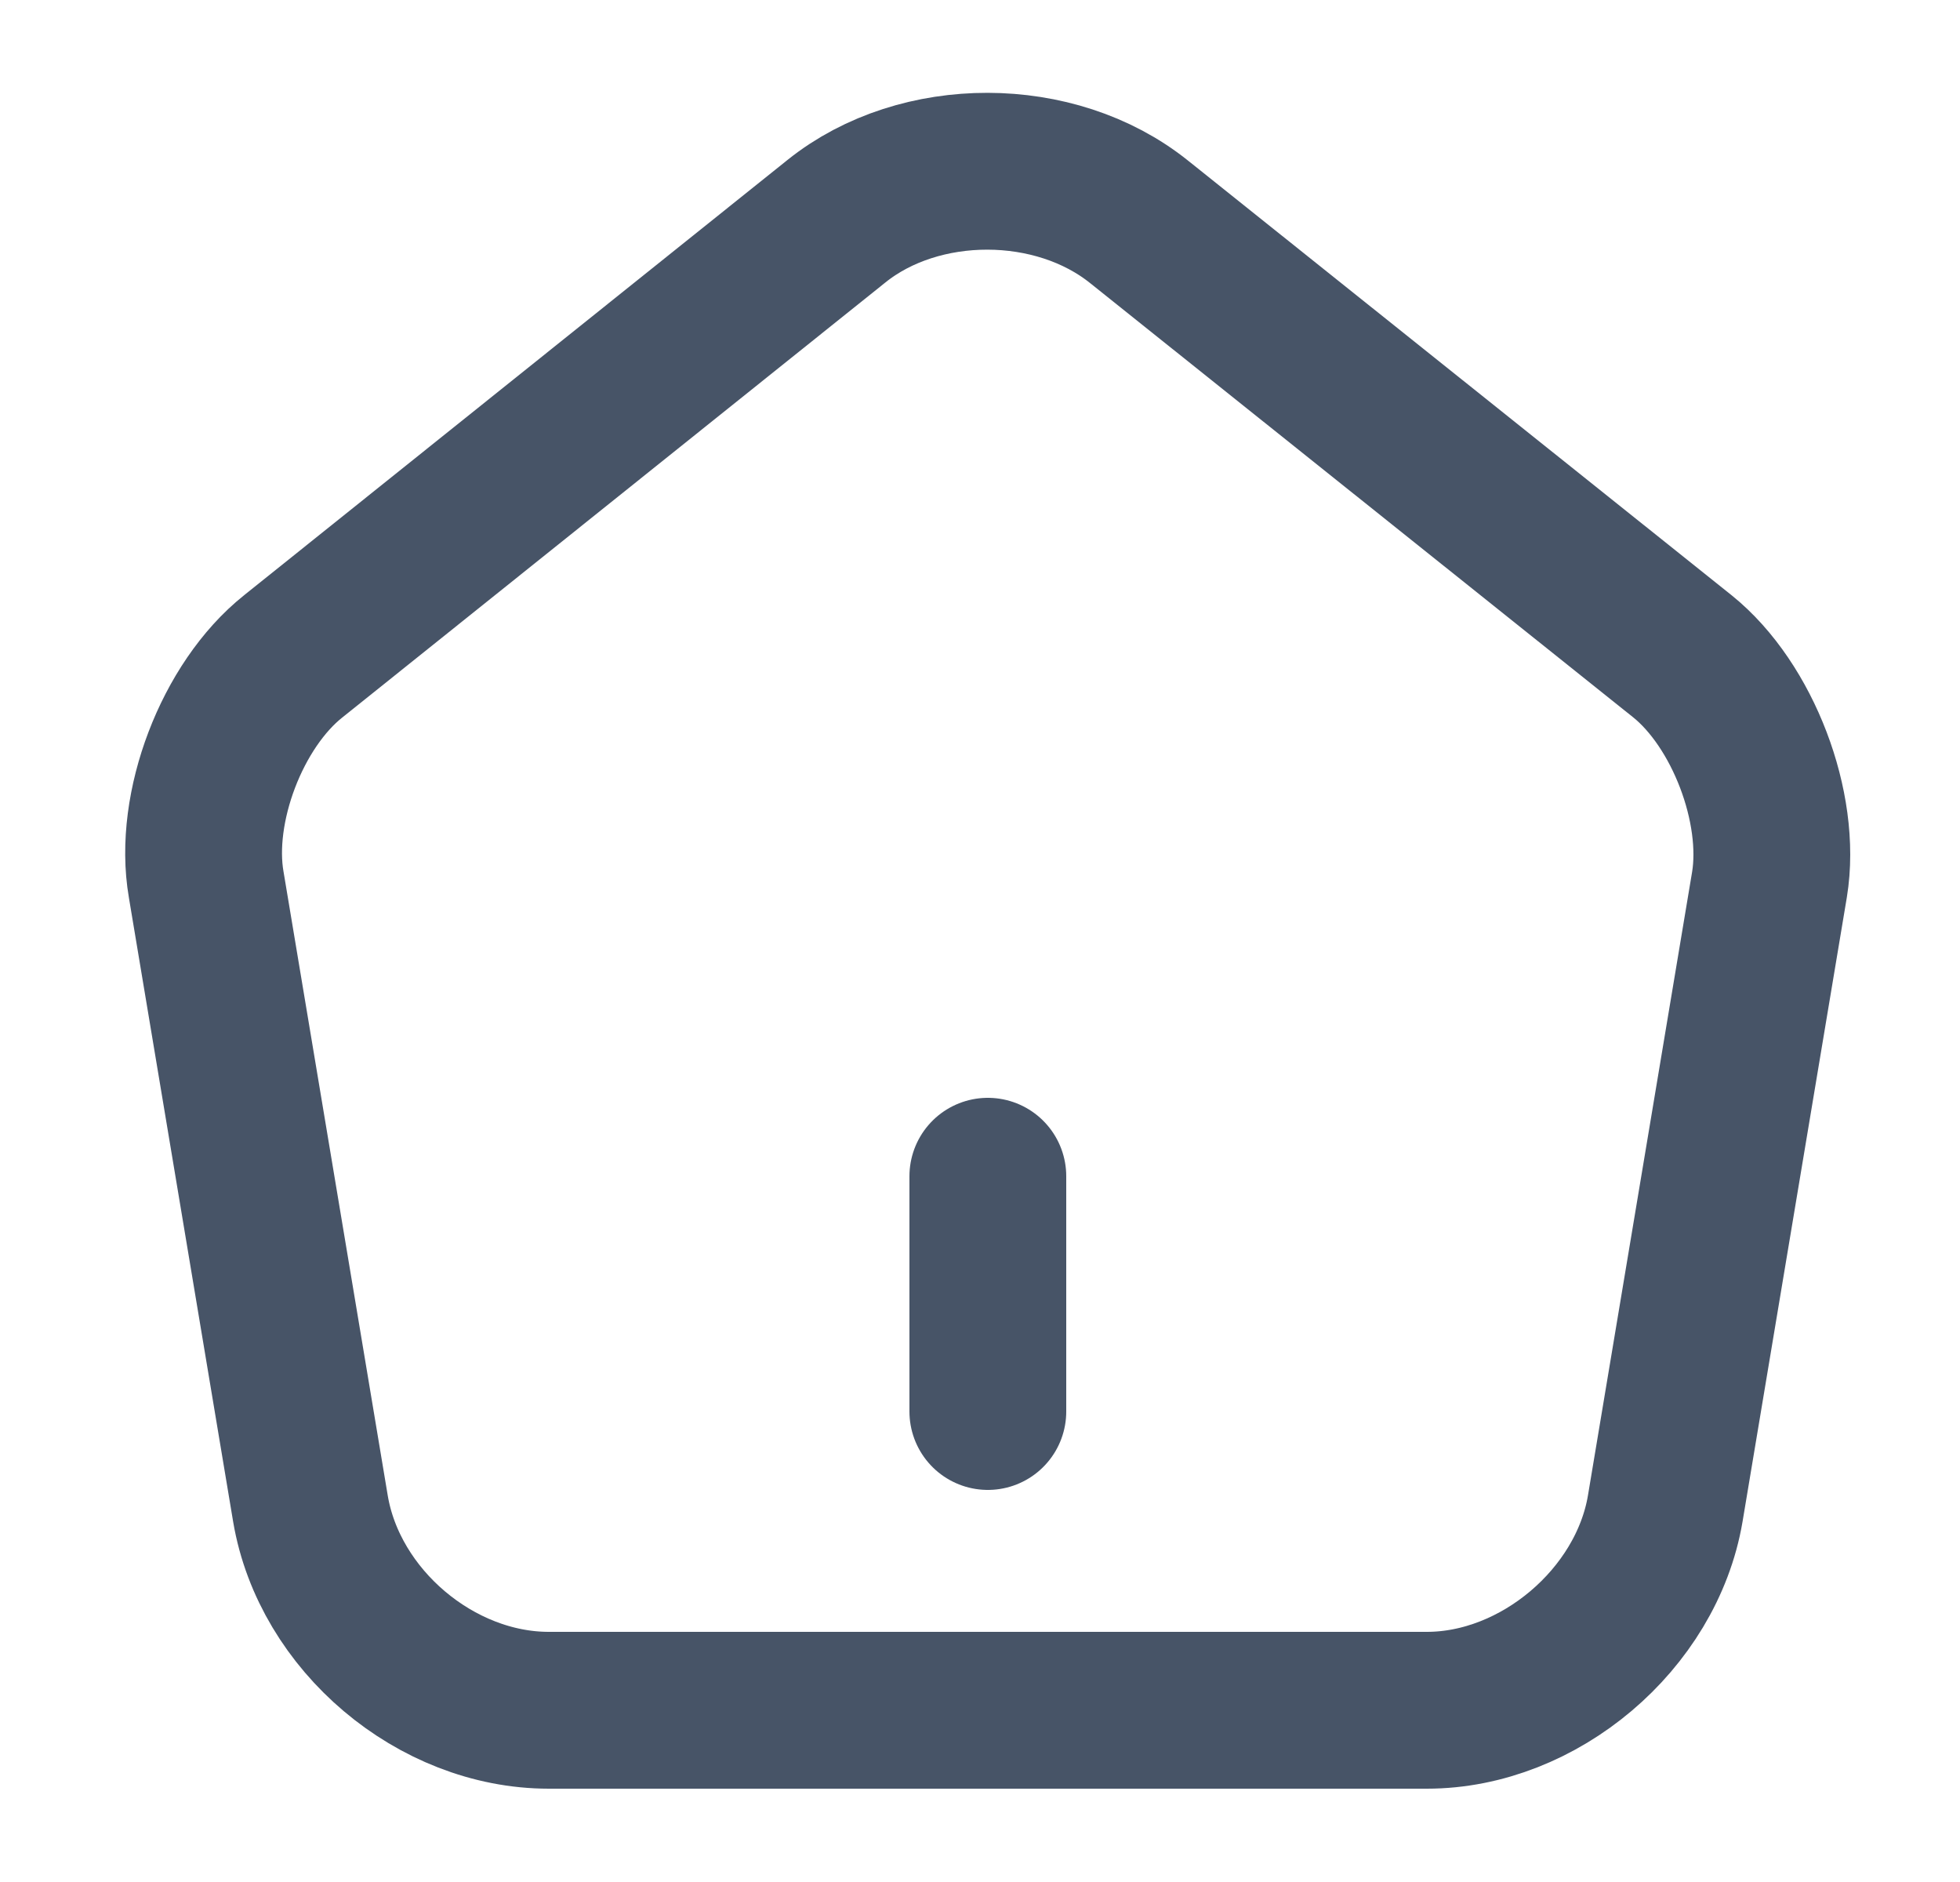
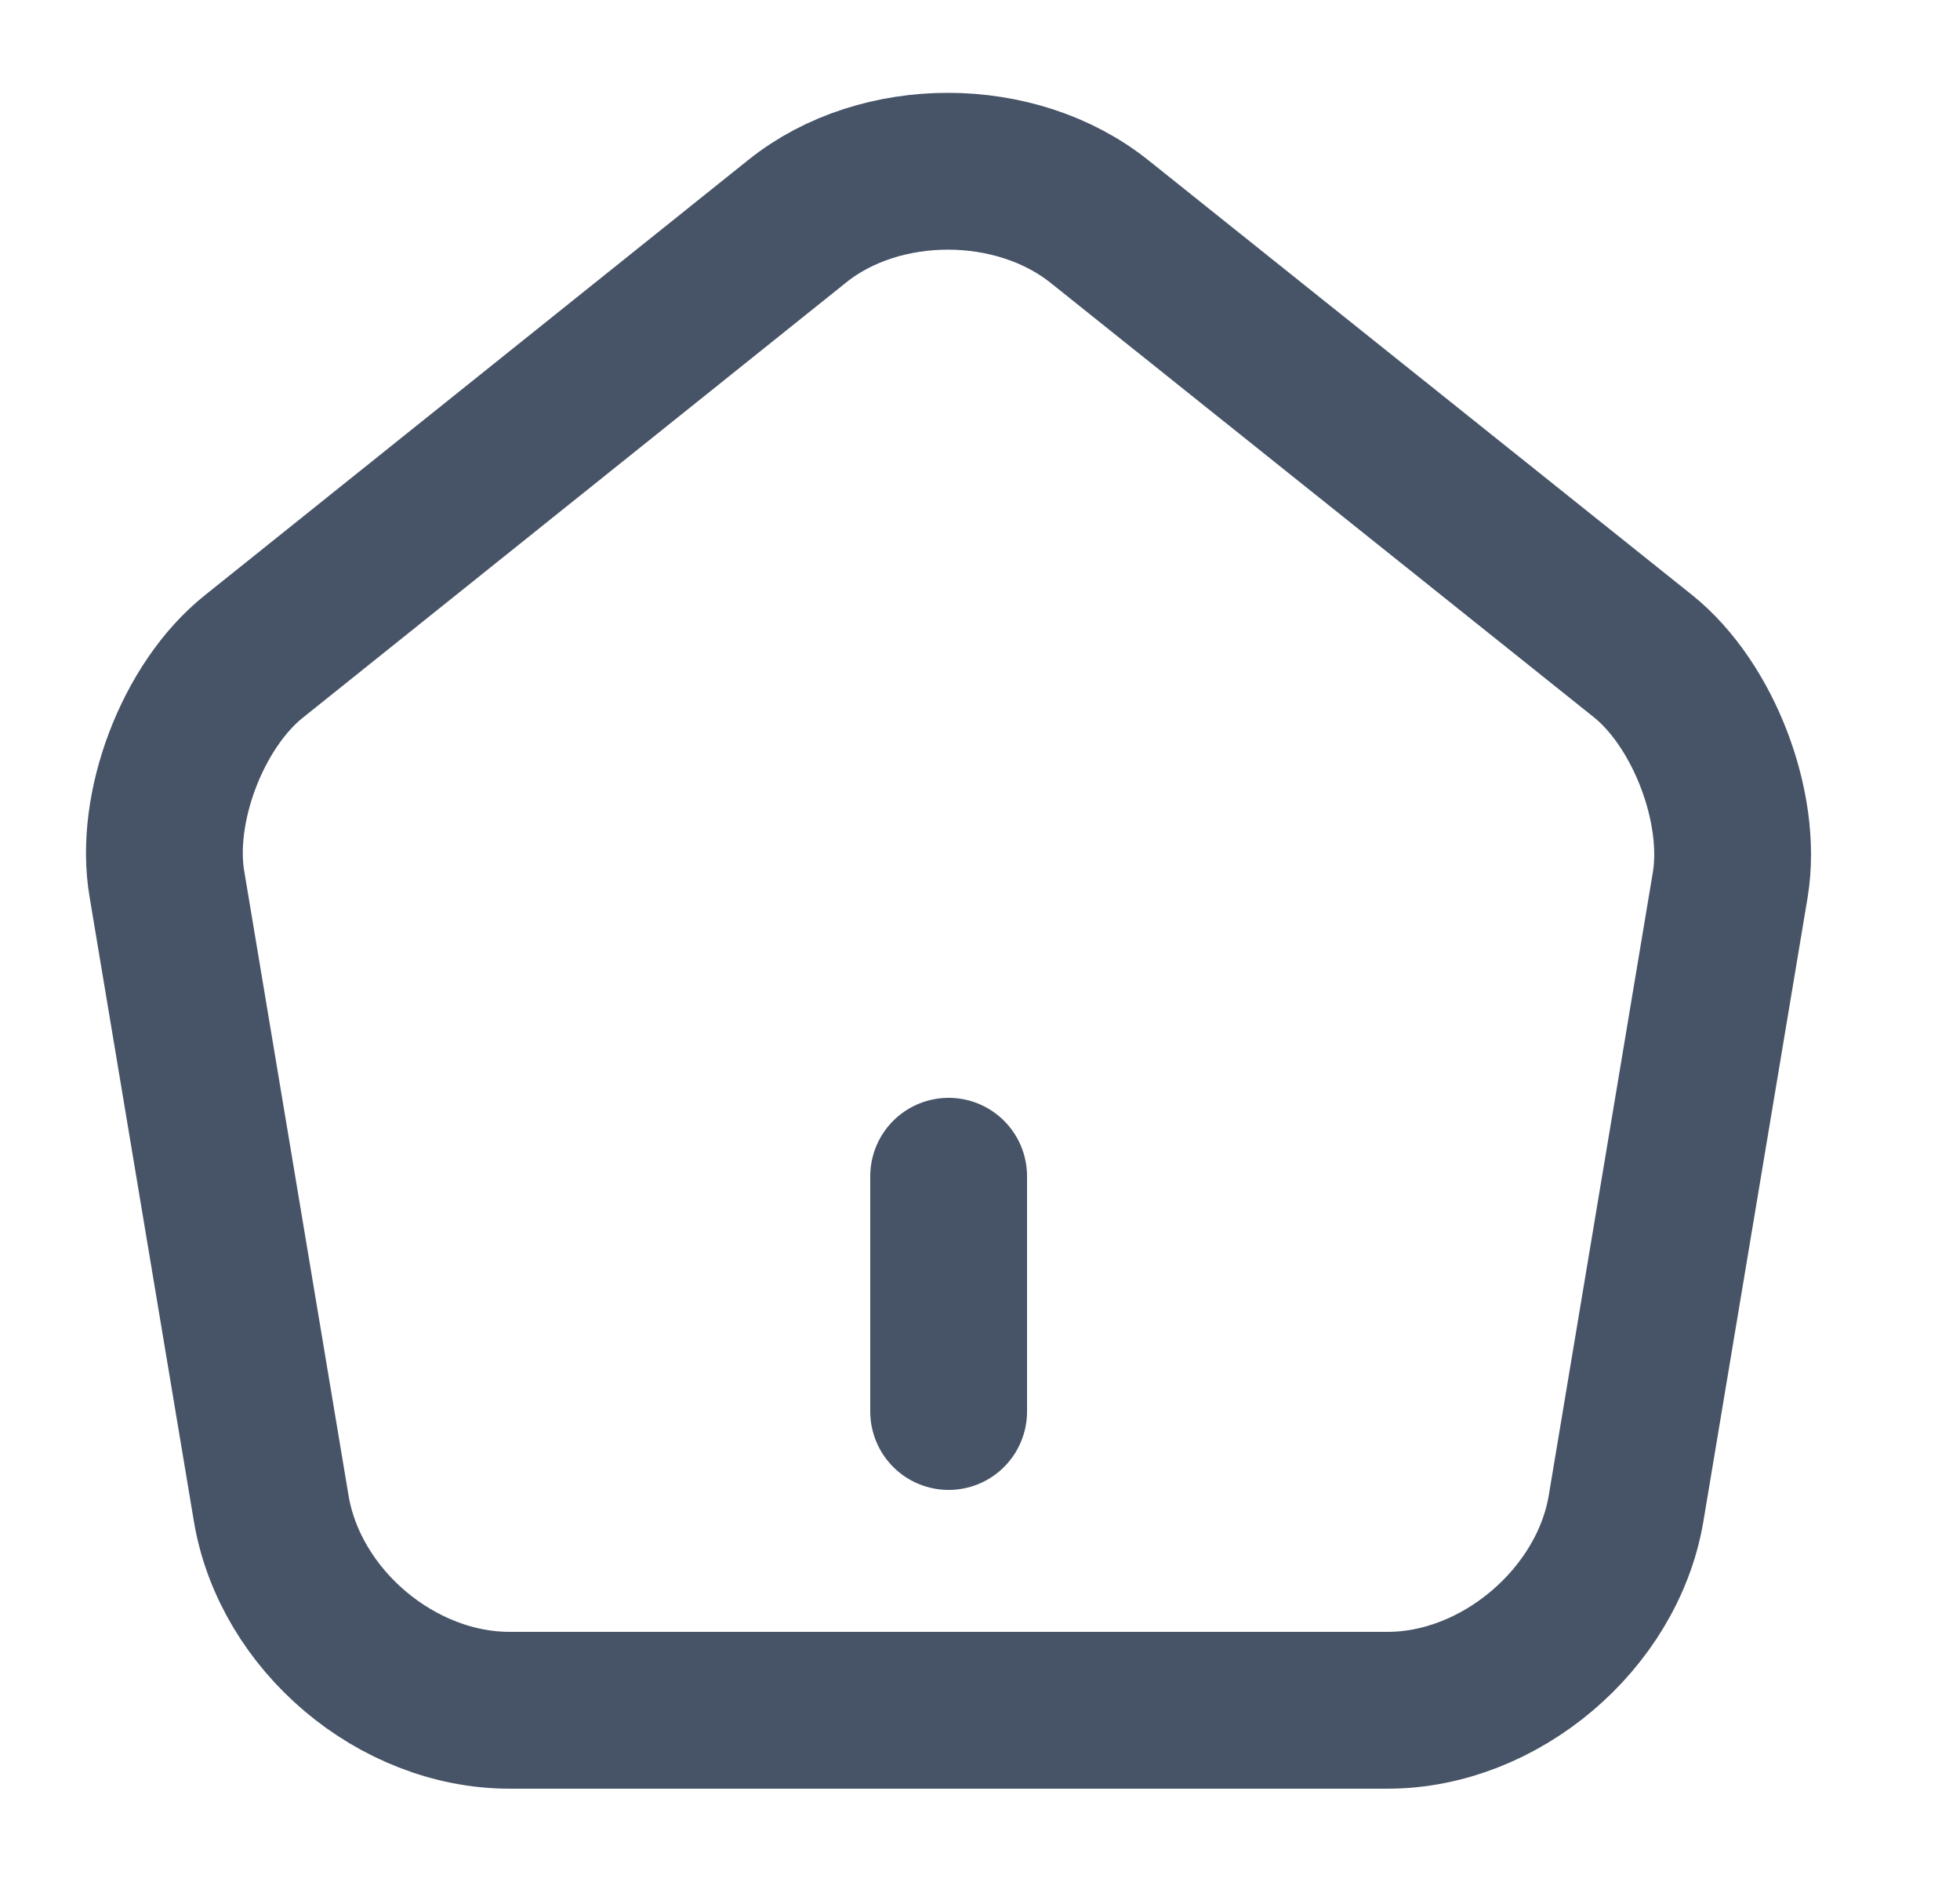
<svg xmlns="http://www.w3.org/2000/svg" width="25" height="24" viewBox="0 0 25 24" fill="none">
-   <path d="M12.6 18V15" stroke="#475467" stroke-width="2" stroke-linecap="round" stroke-linejoin="round" />
-   <path d="M10.67 2.82L3.74 8.37C2.96 8.99 2.46 10.3 2.63 11.28L3.96 19.24C4.2 20.66 5.56 21.81 7 21.81H18.2C19.63 21.81 21 20.65 21.24 19.24L22.57 11.28C22.73 10.3 22.23 8.99 21.46 8.37L14.53 2.83C13.46 1.97 11.73 1.97 10.67 2.82Z" stroke="#475467" stroke-width="2" stroke-linecap="round" stroke-linejoin="round" />
+   <path d="M12.1 18V15" stroke="#475467" stroke-width="2" stroke-linecap="round" stroke-linejoin="round" />
+   <path d="M10.17 2.82L3.24 8.37C2.46 8.99 1.96 10.3 2.13 11.28L3.46 19.24C3.7 20.66 5.06 21.81 6.5 21.81H17.7C19.13 21.81 20.5 20.65 20.74 19.24L22.07 11.28C22.23 10.3 21.73 8.99 20.96 8.37L14.03 2.83C12.96 1.97 11.23 1.97 10.17 2.82Z" stroke="#475467" stroke-width="2" stroke-linecap="round" stroke-linejoin="round" />
</svg>
